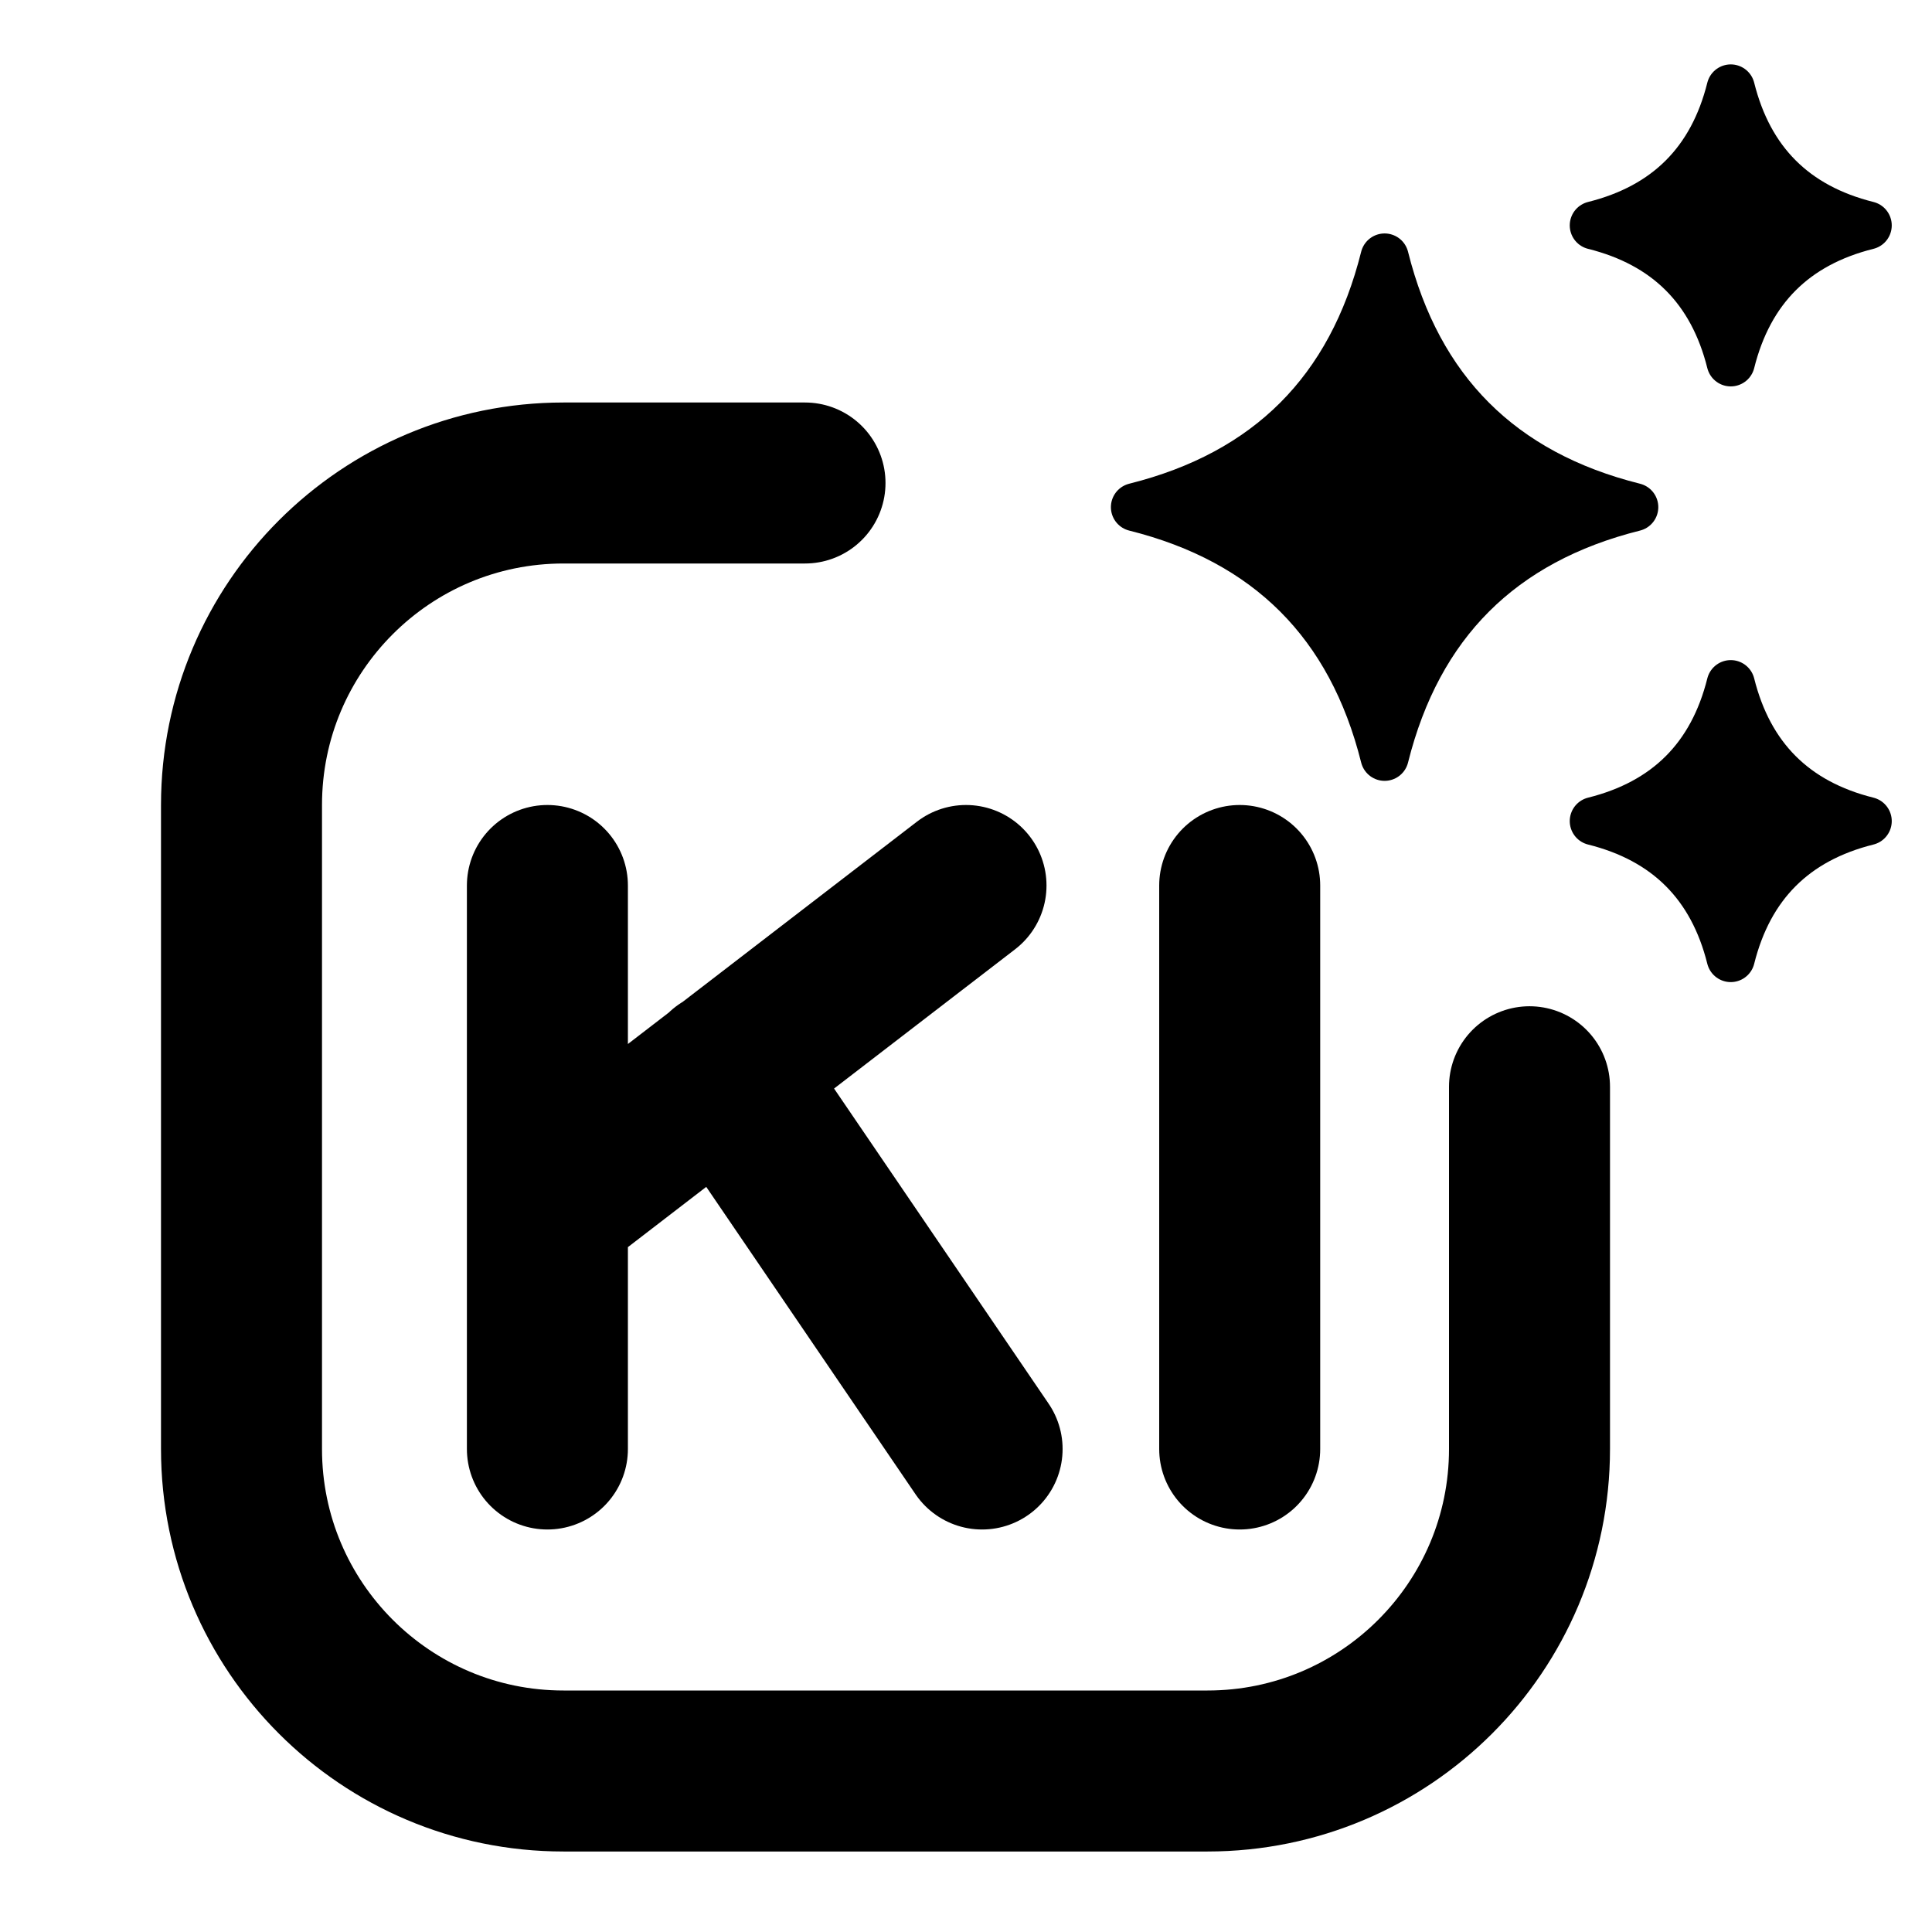
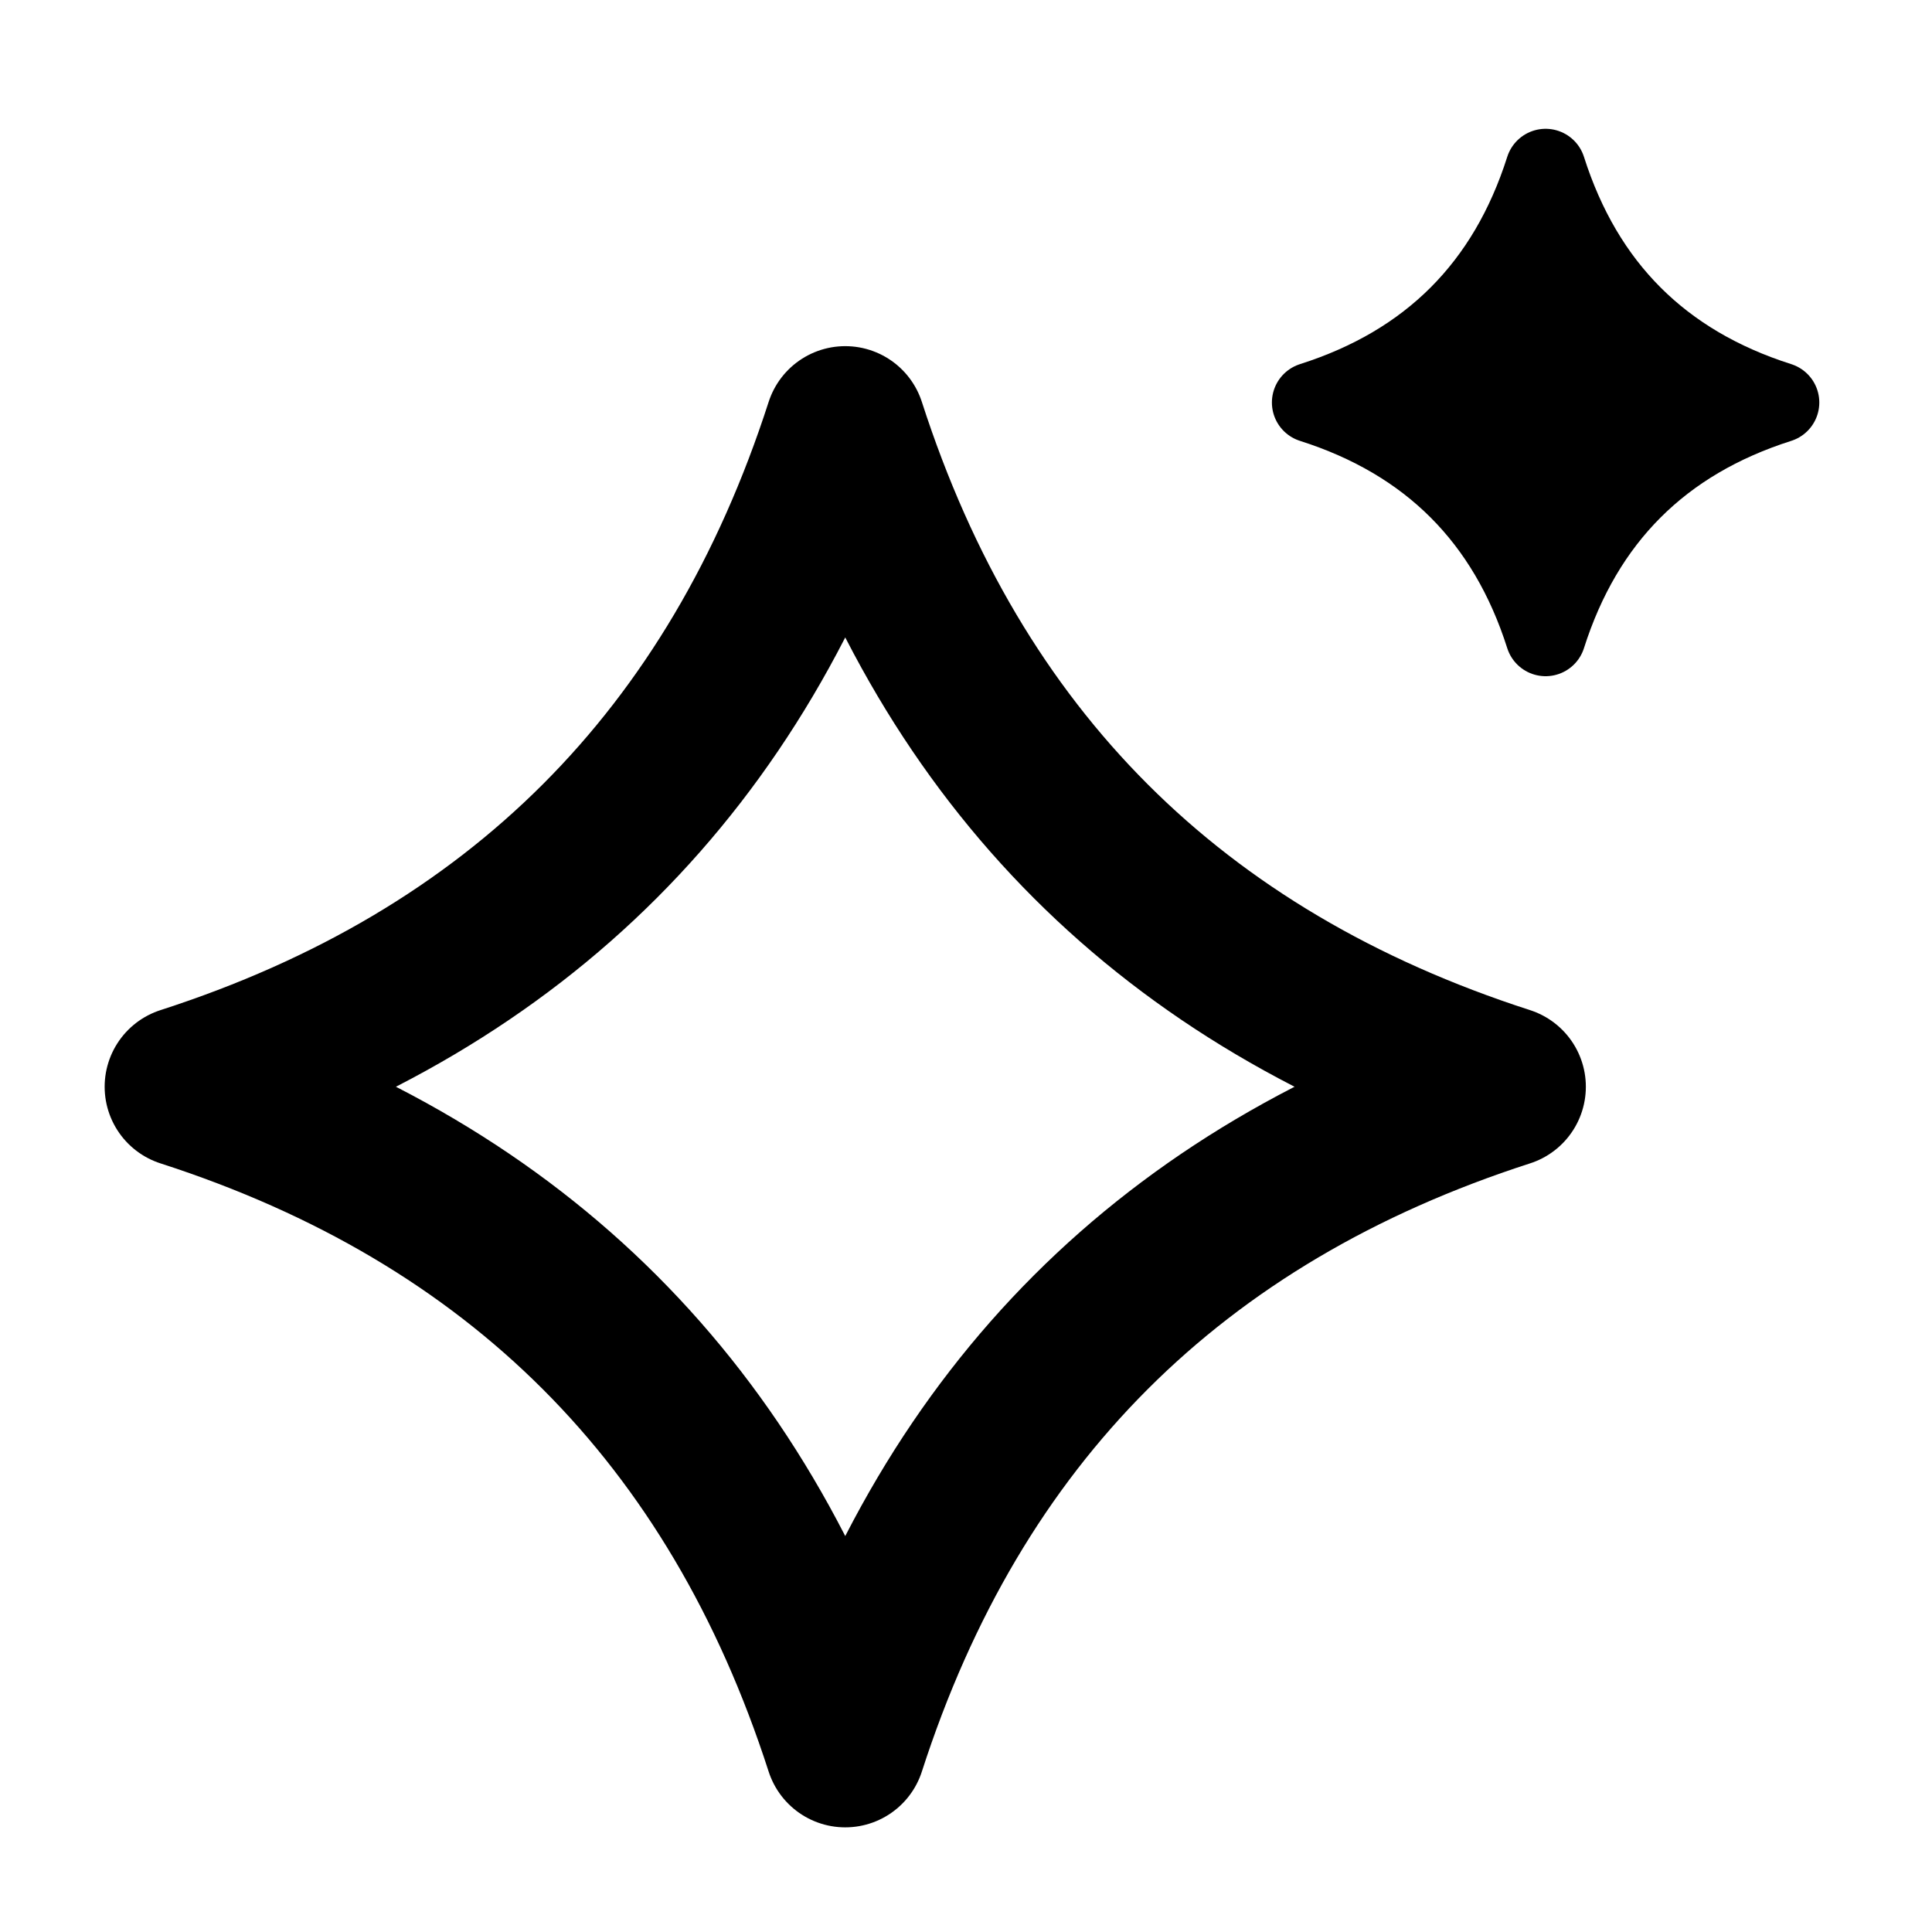
<svg xmlns="http://www.w3.org/2000/svg" viewBox="0 0 24 24" width="96" height="96" fill="none" stroke="currentColor" stroke-width="2" stroke-linecap="round" stroke-linejoin="round">
-   <path d="M10 6H7A4 4 0 0 0 3 10V18A4 4 0 0 0 7 22H15A4 4 0 0 0 19 18V13.5" />
-   <path d="M6.8 11V18M12 11L6.8 15M9 13.3L12.2 18M15.4 11V18" />
-   <path d="M17.2 3.2Q17.82 5.68 20.3 6.3Q17.82 6.92 17.2 9.4Q16.58 6.92 14.1 6.3Q16.58 5.68 17.2 3.2Z" fill="currentColor" stroke-width="0.6" />
-   <path d="M21.5 1.1Q21.84 2.46 23.2 2.8Q21.84 3.14 21.5 4.5Q21.16 3.14 19.8 2.8Q21.16 2.46 21.5 1.1Z" fill="currentColor" stroke-width="0.6" />
-   <path d="M21.5 8.5Q21.84 9.86 23.2 10.2Q21.84 10.54 21.5 11.9Q21.16 10.54 19.8 10.2Q21.16 9.86 21.5 8.5Z" fill="currentColor" stroke-width="0.6" />
+   <path d="M10.5 5.3Q12.5 11.5 18.7 13.5Q12.5 15.5 10.5 21.7Q8.5 15.5 2.3 13.5Q8.5 11.5 10.5 5.3Z" />
+   <path d="M19.2 2.1Q19.9 4.3 22.1 5Q19.9 5.7 19.2 7.9Q18.5 5.7 16.3 5Q18.5 4.3 19.2 2.1Z" fill="currentColor" stroke-width="1" />
</svg>
